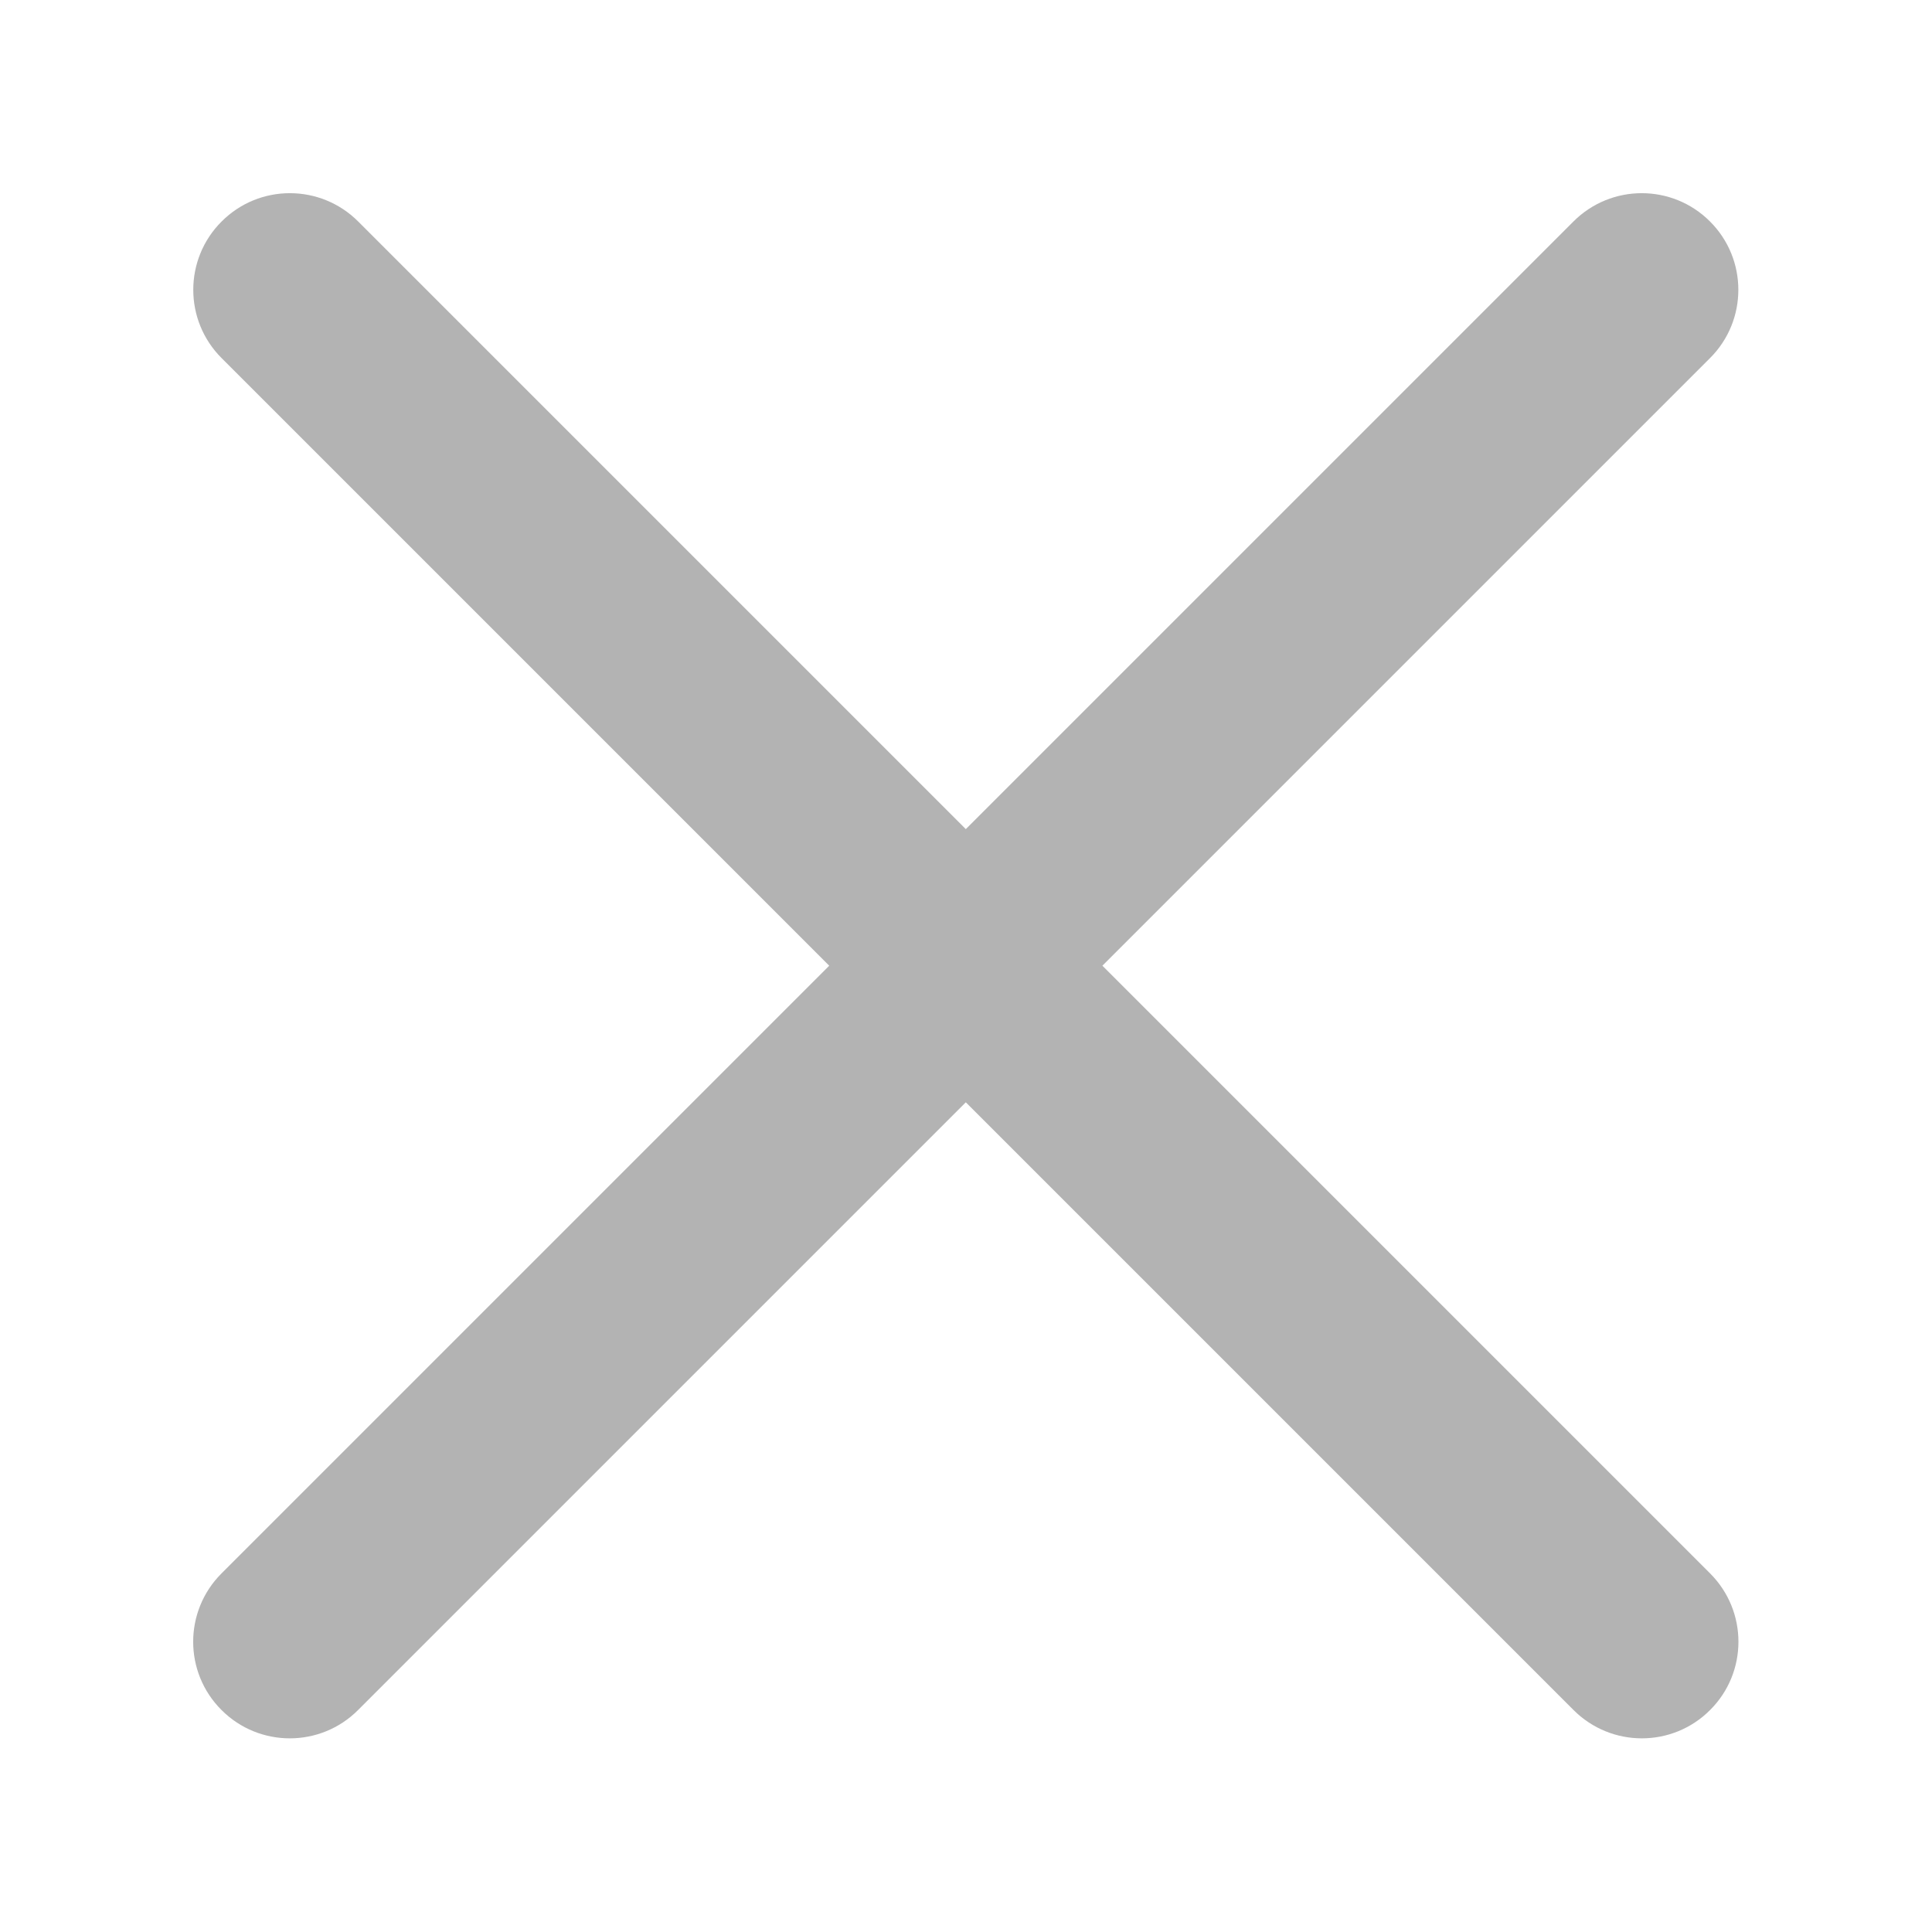
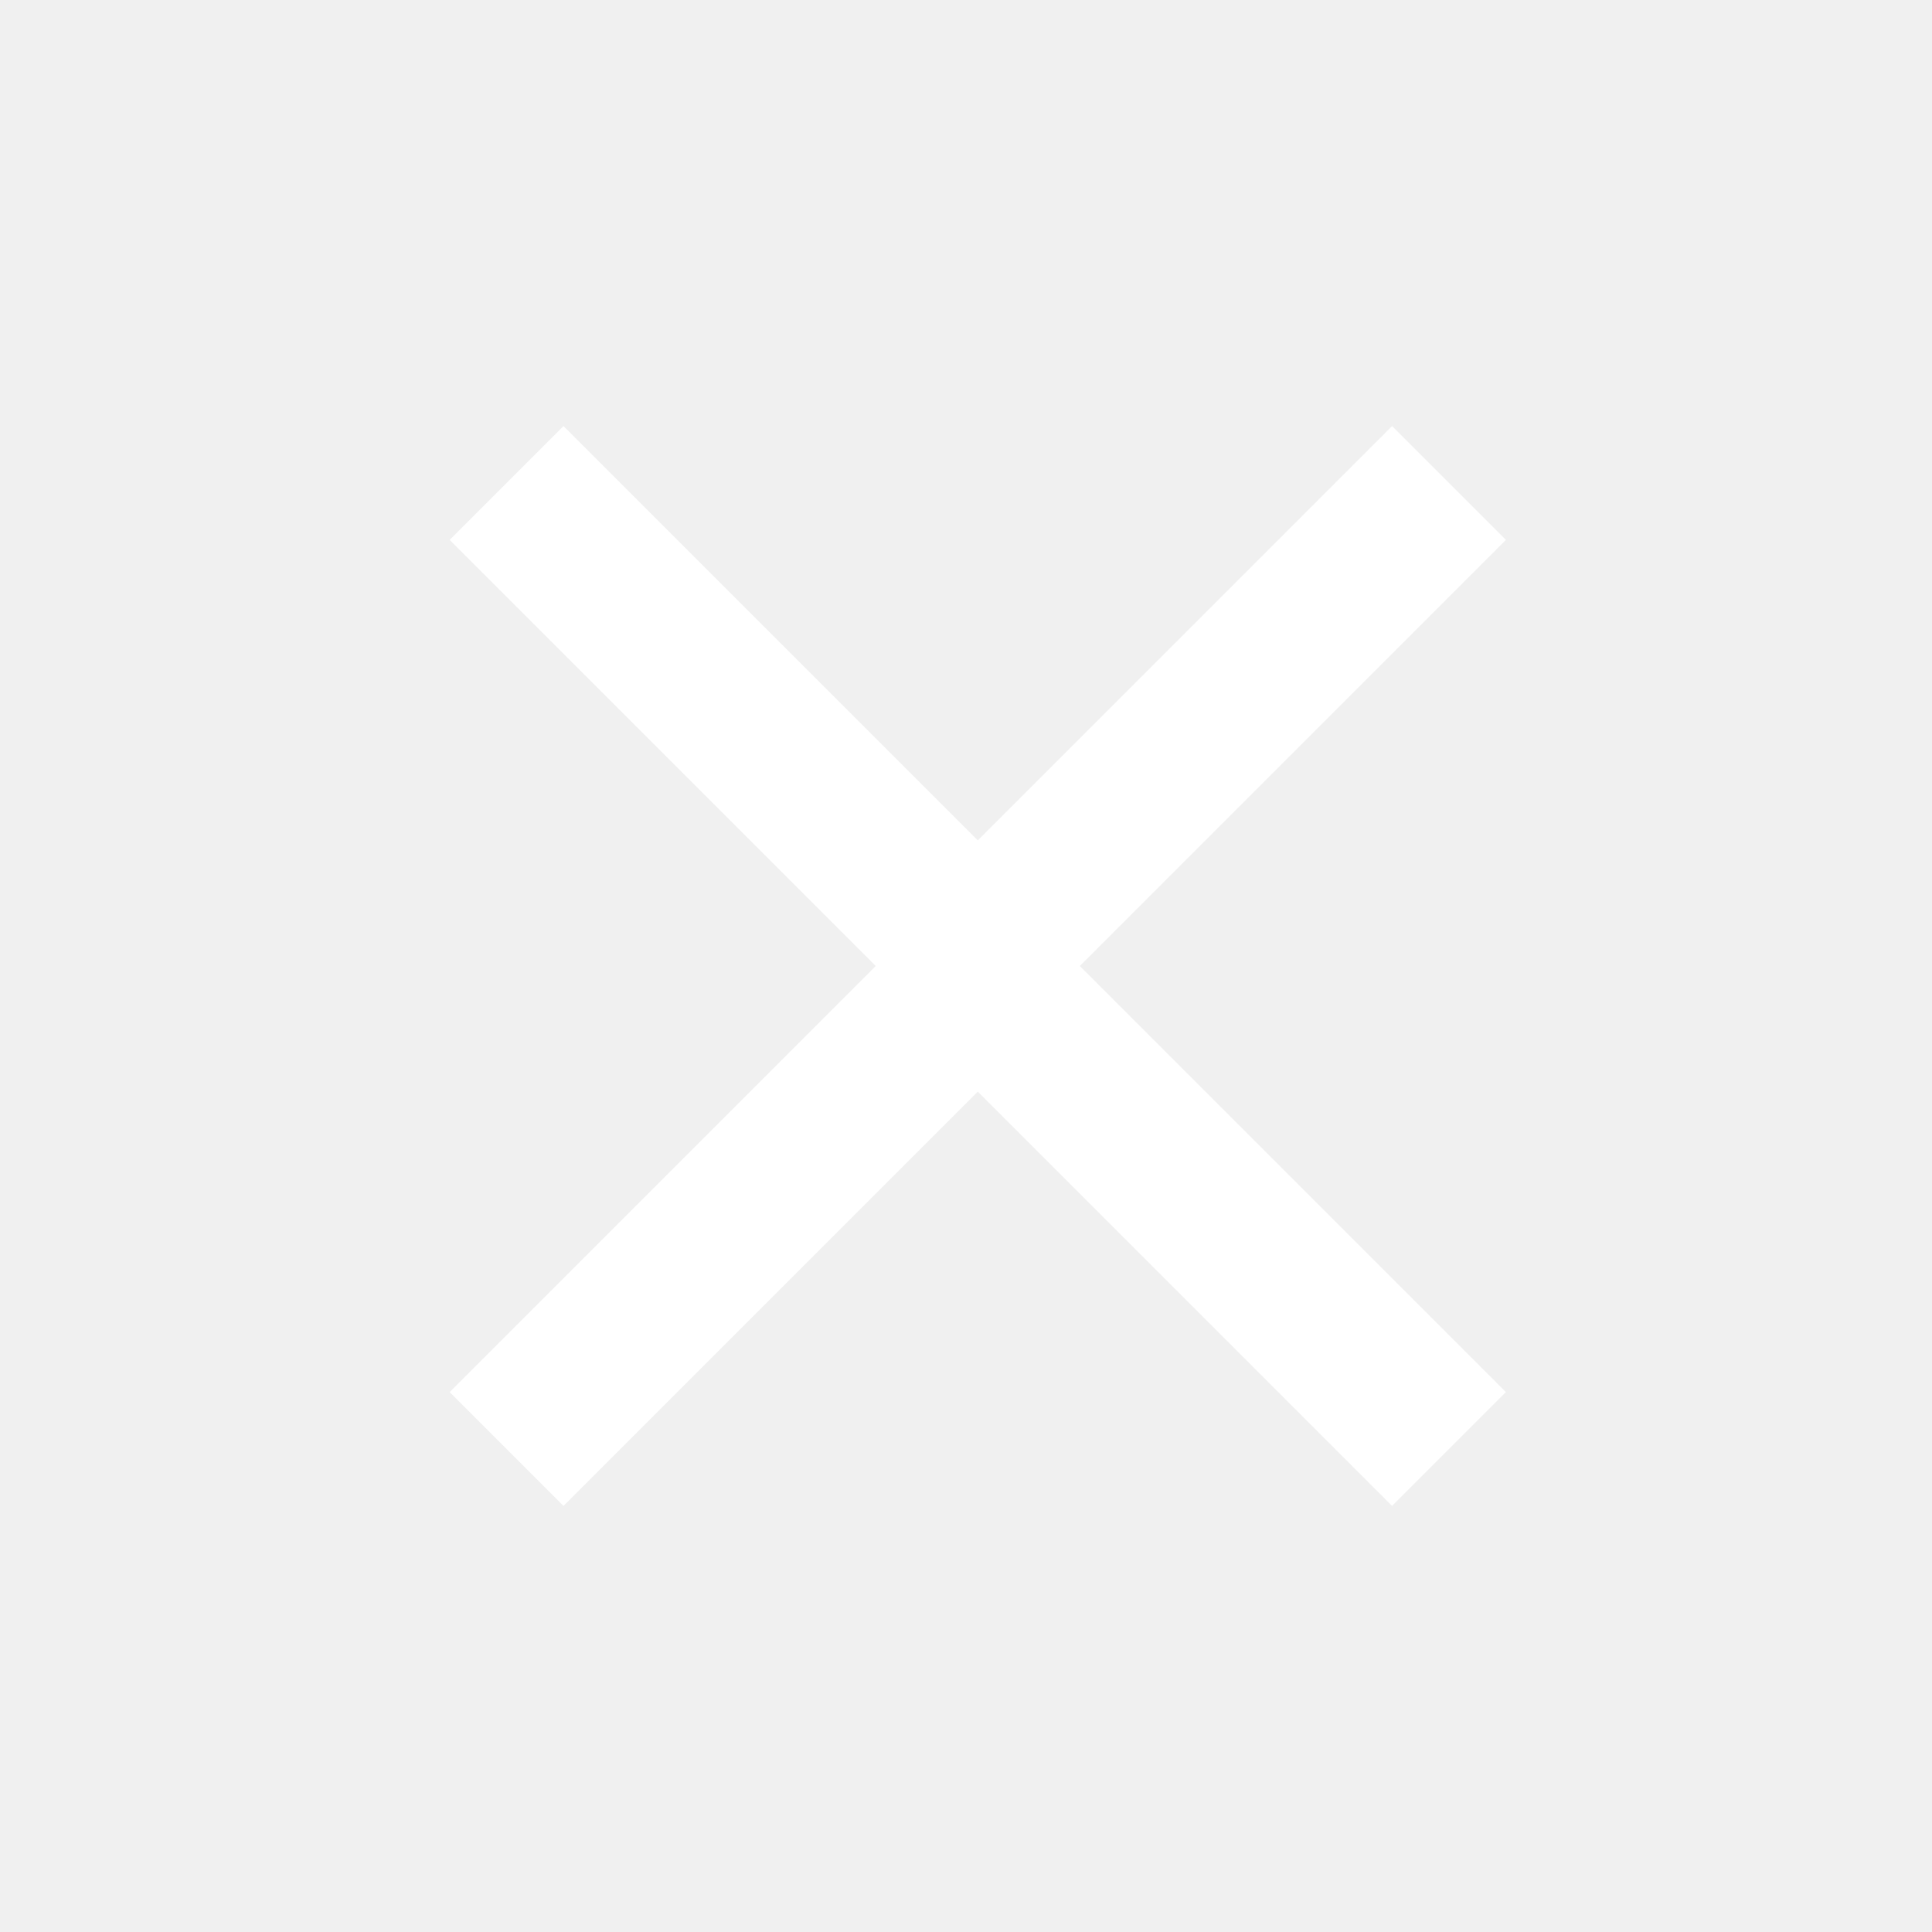
- <svg xmlns="http://www.w3.org/2000/svg" width="20" height="20" viewBox="0 0 20 20" fill="none">
-   <rect width="20" height="20" fill="white" />
-   <path fill-rule="evenodd" clip-rule="evenodd" d="M17.702 3.707C18.093 3.317 18.093 2.683 17.702 2.293C17.312 1.902 16.679 1.902 16.288 2.293L9.998 8.583L3.708 2.293C3.317 1.902 2.684 1.902 2.294 2.293C1.903 2.683 1.903 3.317 2.294 3.707L8.584 9.997L2.293 16.288C1.902 16.679 1.902 17.312 2.293 17.702C2.683 18.093 3.317 18.093 3.707 17.702L9.998 11.411L16.289 17.702C16.68 18.093 17.313 18.093 17.703 17.702C18.094 17.312 18.094 16.679 17.703 16.288L11.412 9.997L17.702 3.707Z" fill="black" fill-opacity="0.3" />
+ <svg xmlns="http://www.w3.org/2000/svg" width="24" height="24" viewBox="0 0 24 24" fill="none">
+   <path d="M13.414 12L18.707 17.293L17.293 18.707L11.293 12.707C10.902 12.317 10.902 11.684 11.293 11.293L17.293 5.293L18.707 6.707L13.414 12Z" fill="white" />
+   <path d="M10.879 12L5.586 17.293L7 18.707L13 12.707C13.39 12.317 13.39 11.684 13 11.293L7 5.293L5.586 6.707L10.879 12Z" fill="white" />
</svg>
